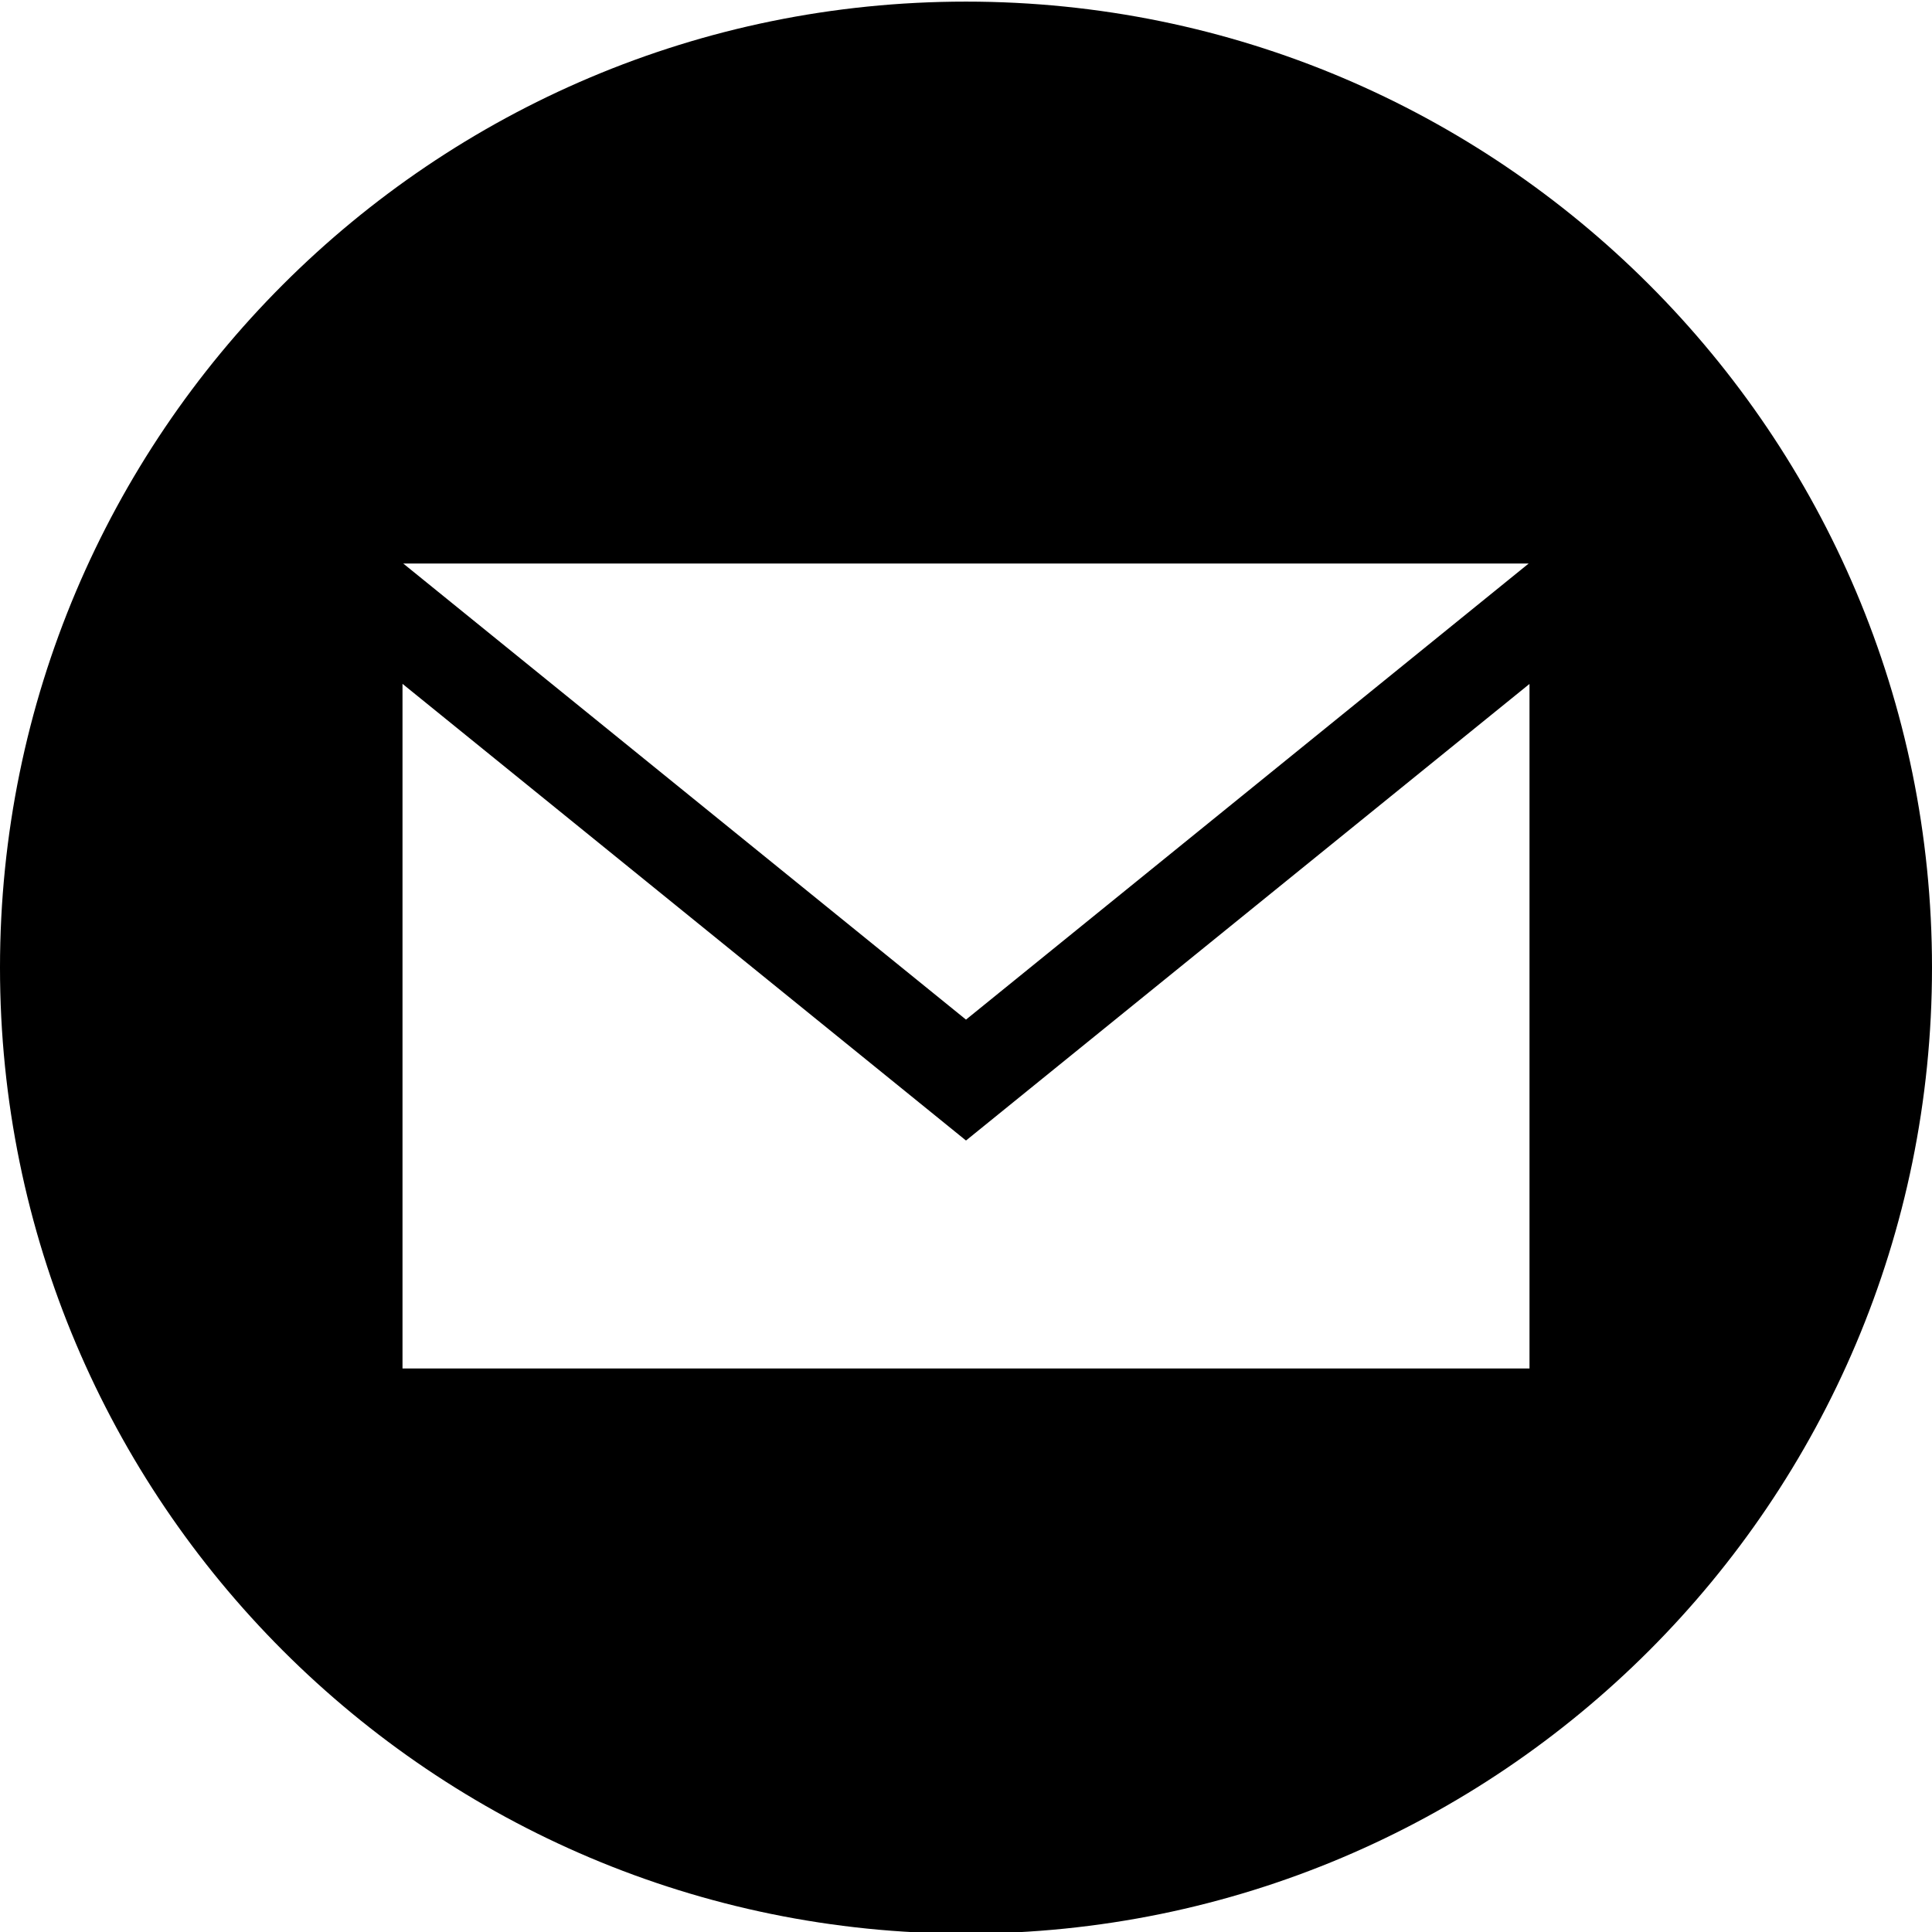
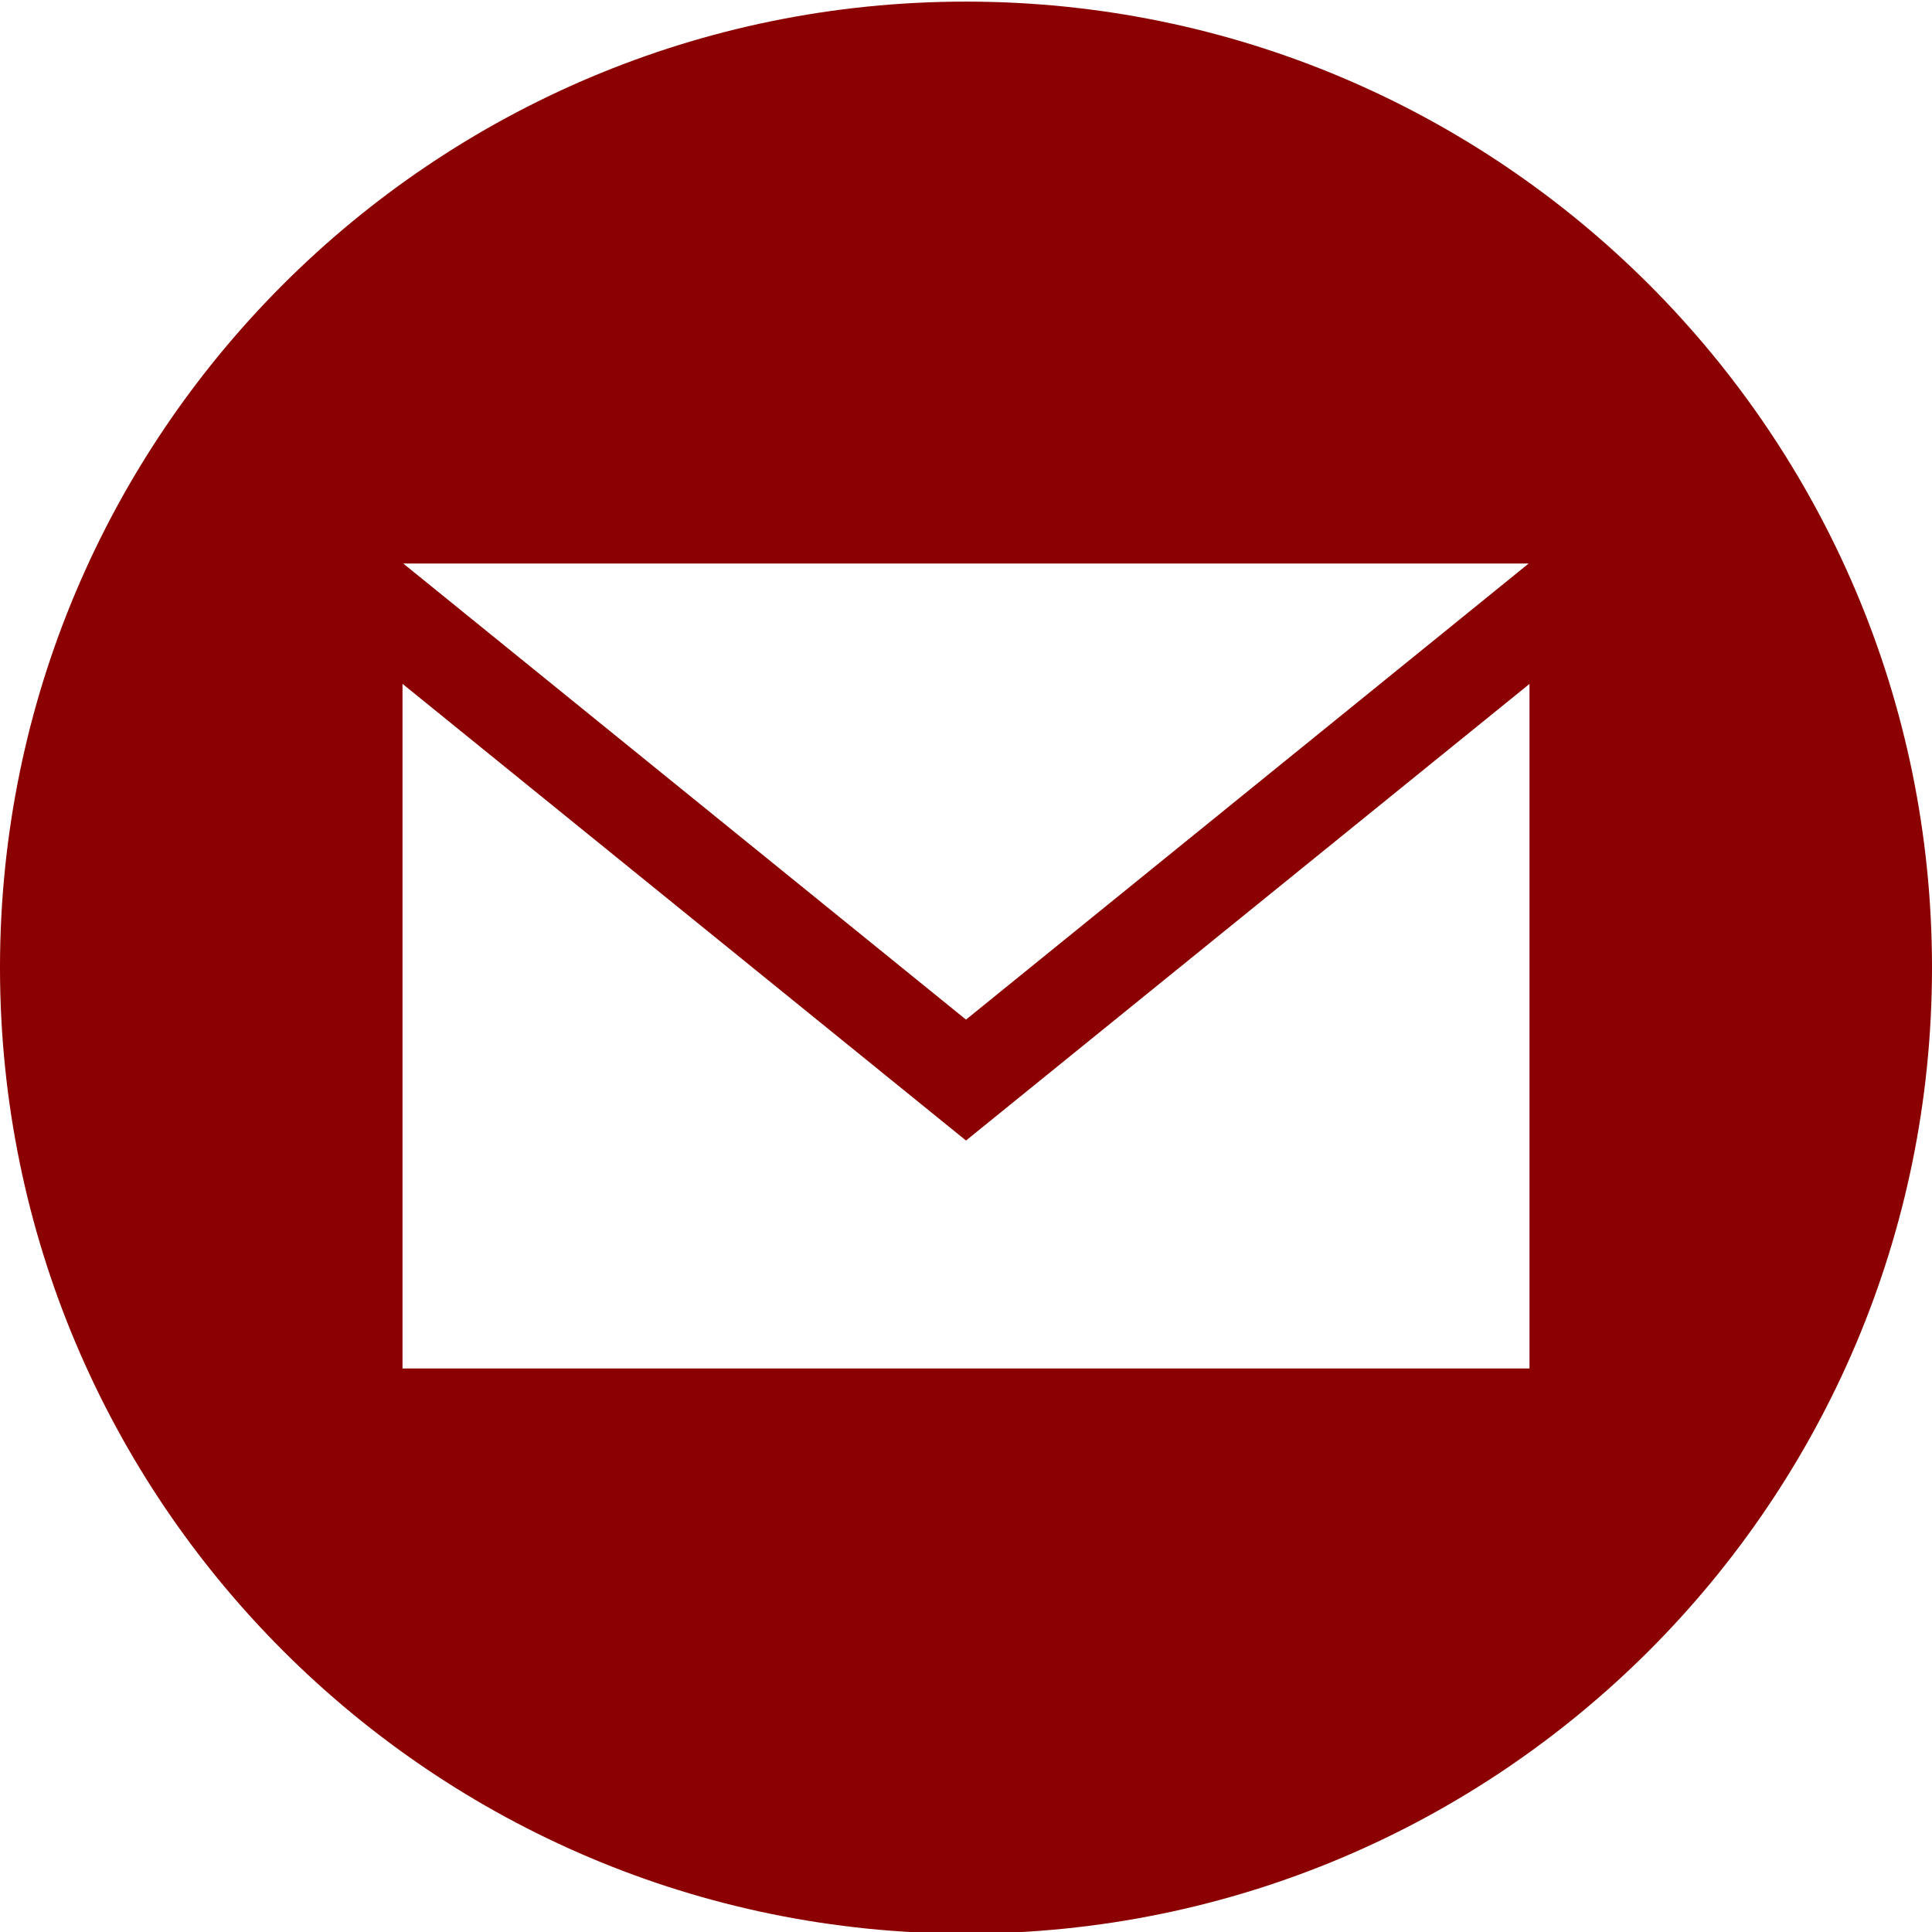
<svg xmlns="http://www.w3.org/2000/svg" width="24" height="24" viewBox="0 0 24 24">
-   <path d="M12 .02c-6.627 0-12 5.373-12 12s5.373 12 12 12 12-5.373 12-12-5.373-12-12-12zm6.99 6.98l-6.99 5.666-6.991-5.666h13.981zm.01 10h-14v-8.505l7 5.673 7-5.672v8.504z" />
+   <path fill="darkred" d="M12 .02c-6.627 0-12 5.373-12 12s5.373 12 12 12 12-5.373 12-12-5.373-12-12-12zm6.99 6.98l-6.99 5.666-6.991-5.666h13.981zm.01 10h-14v-8.505l7 5.673 7-5.672v8.504z" />
</svg>
